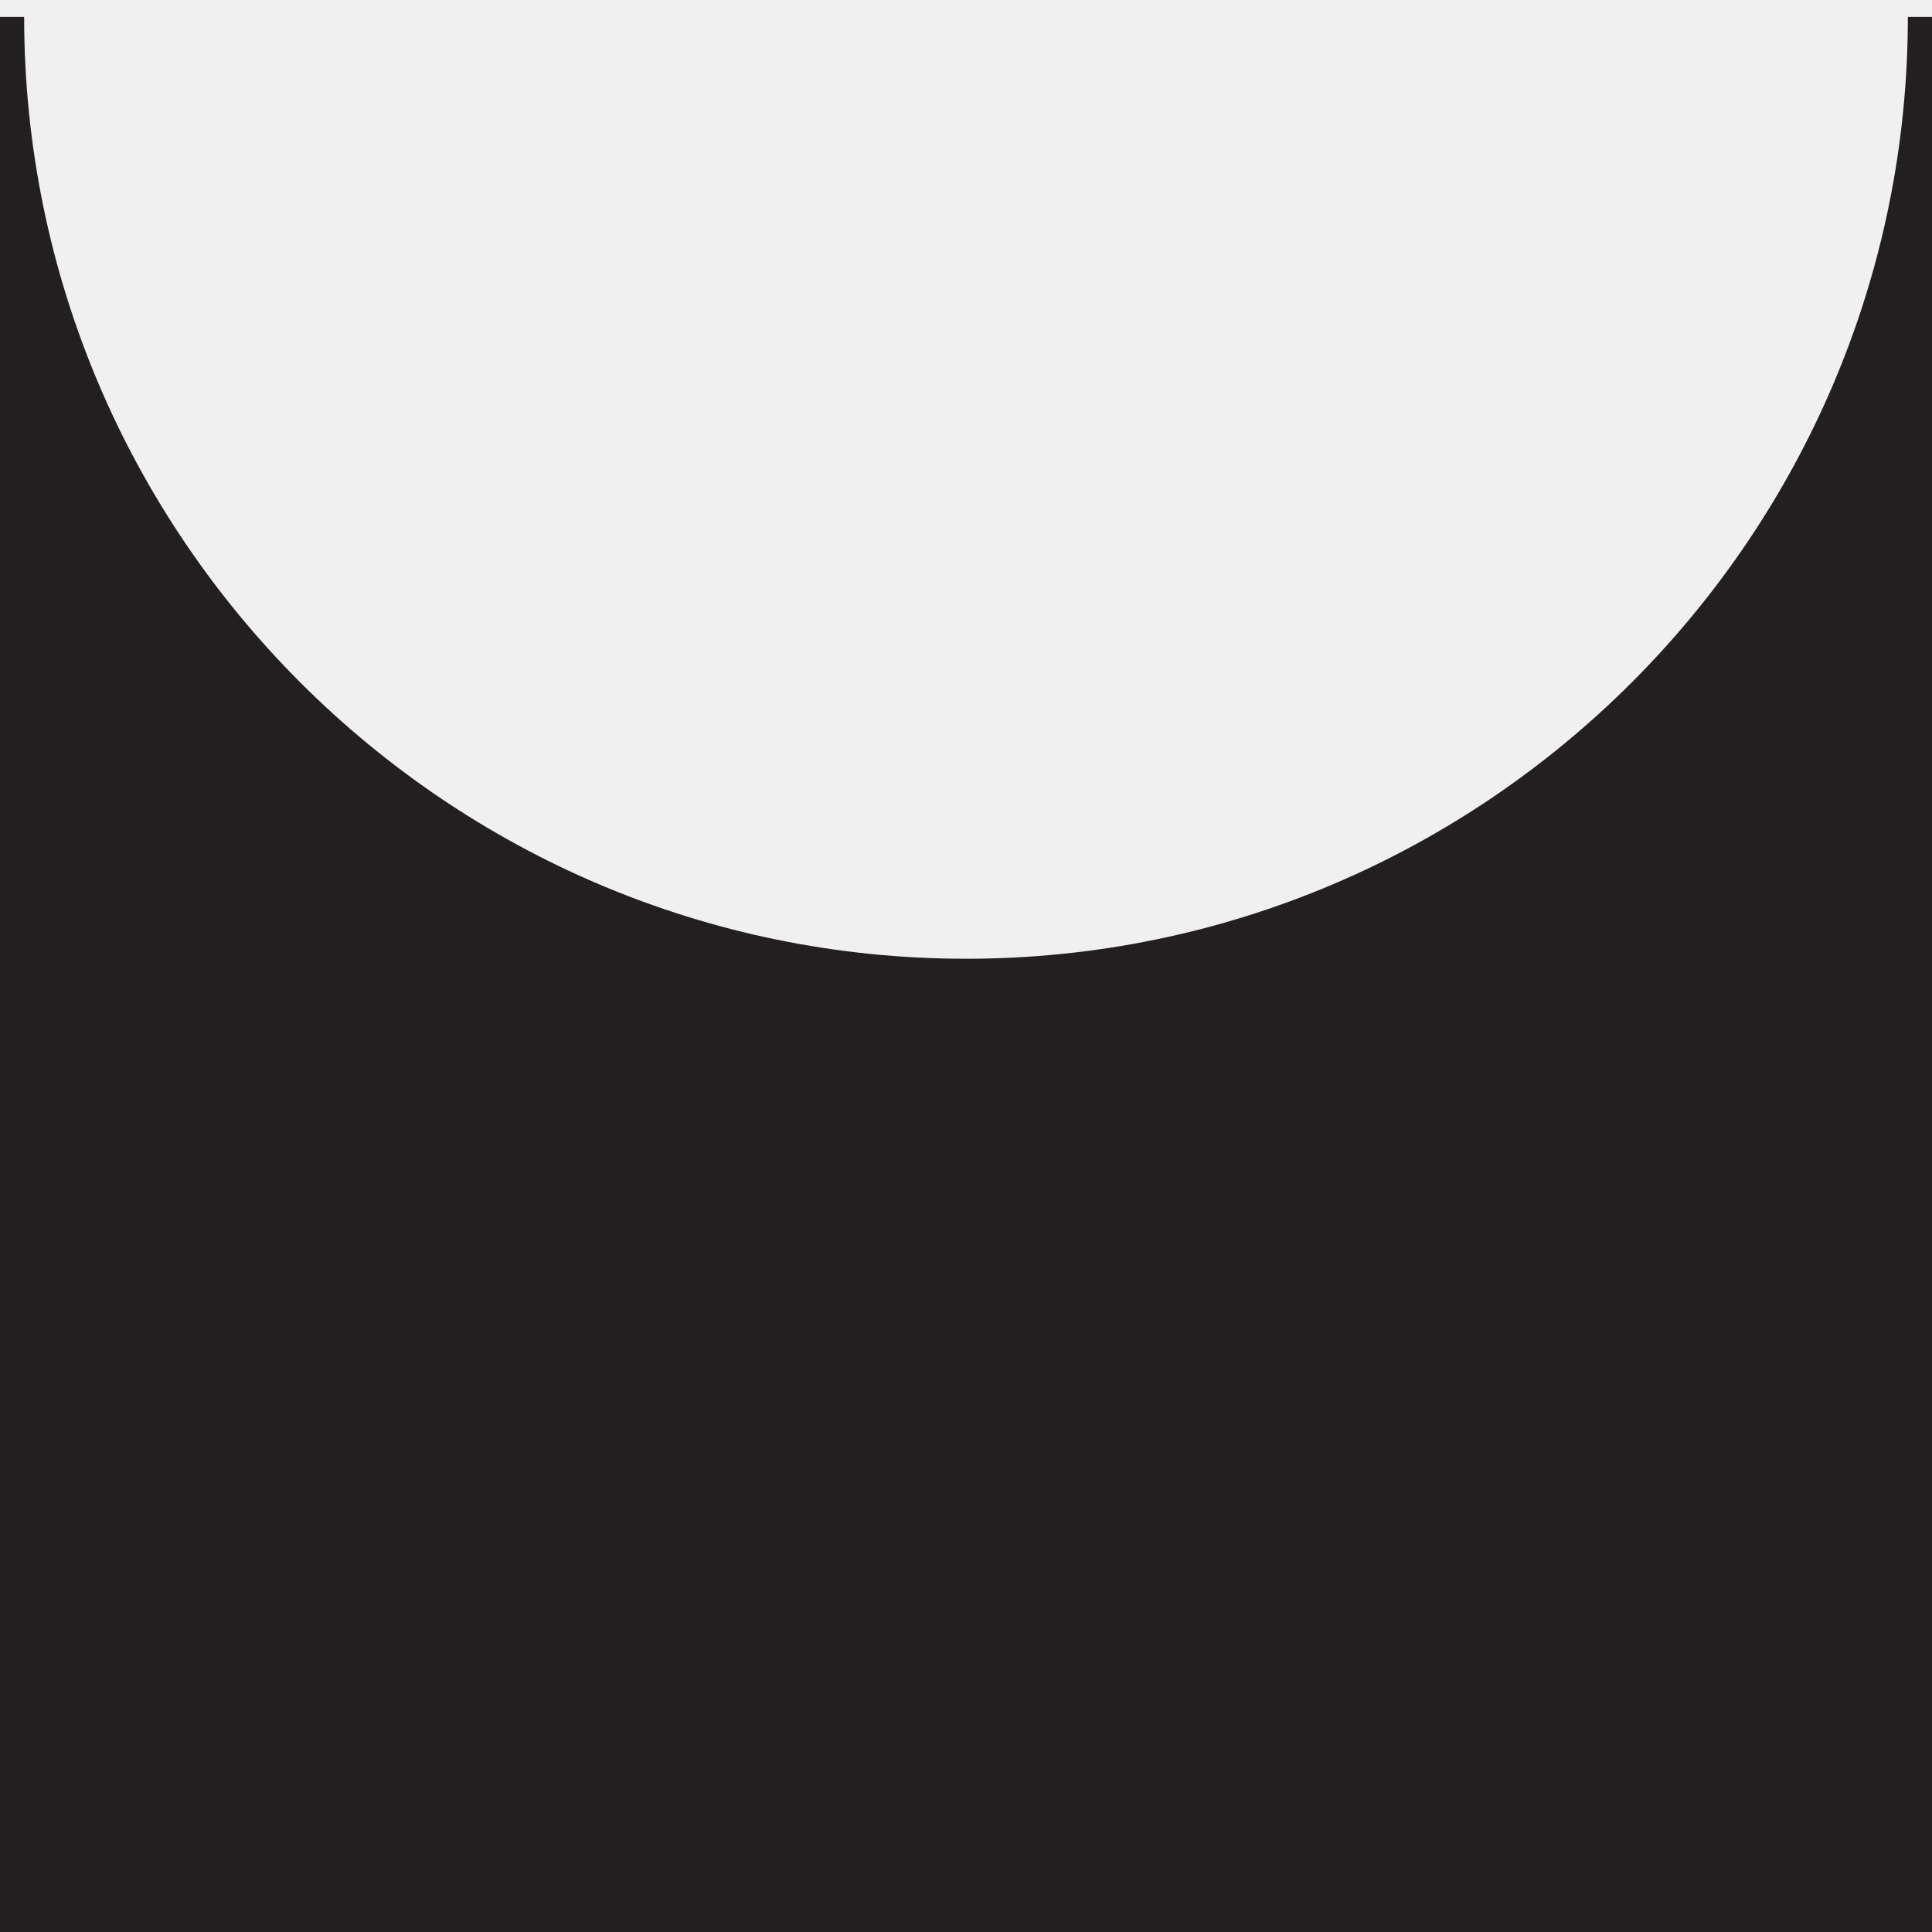
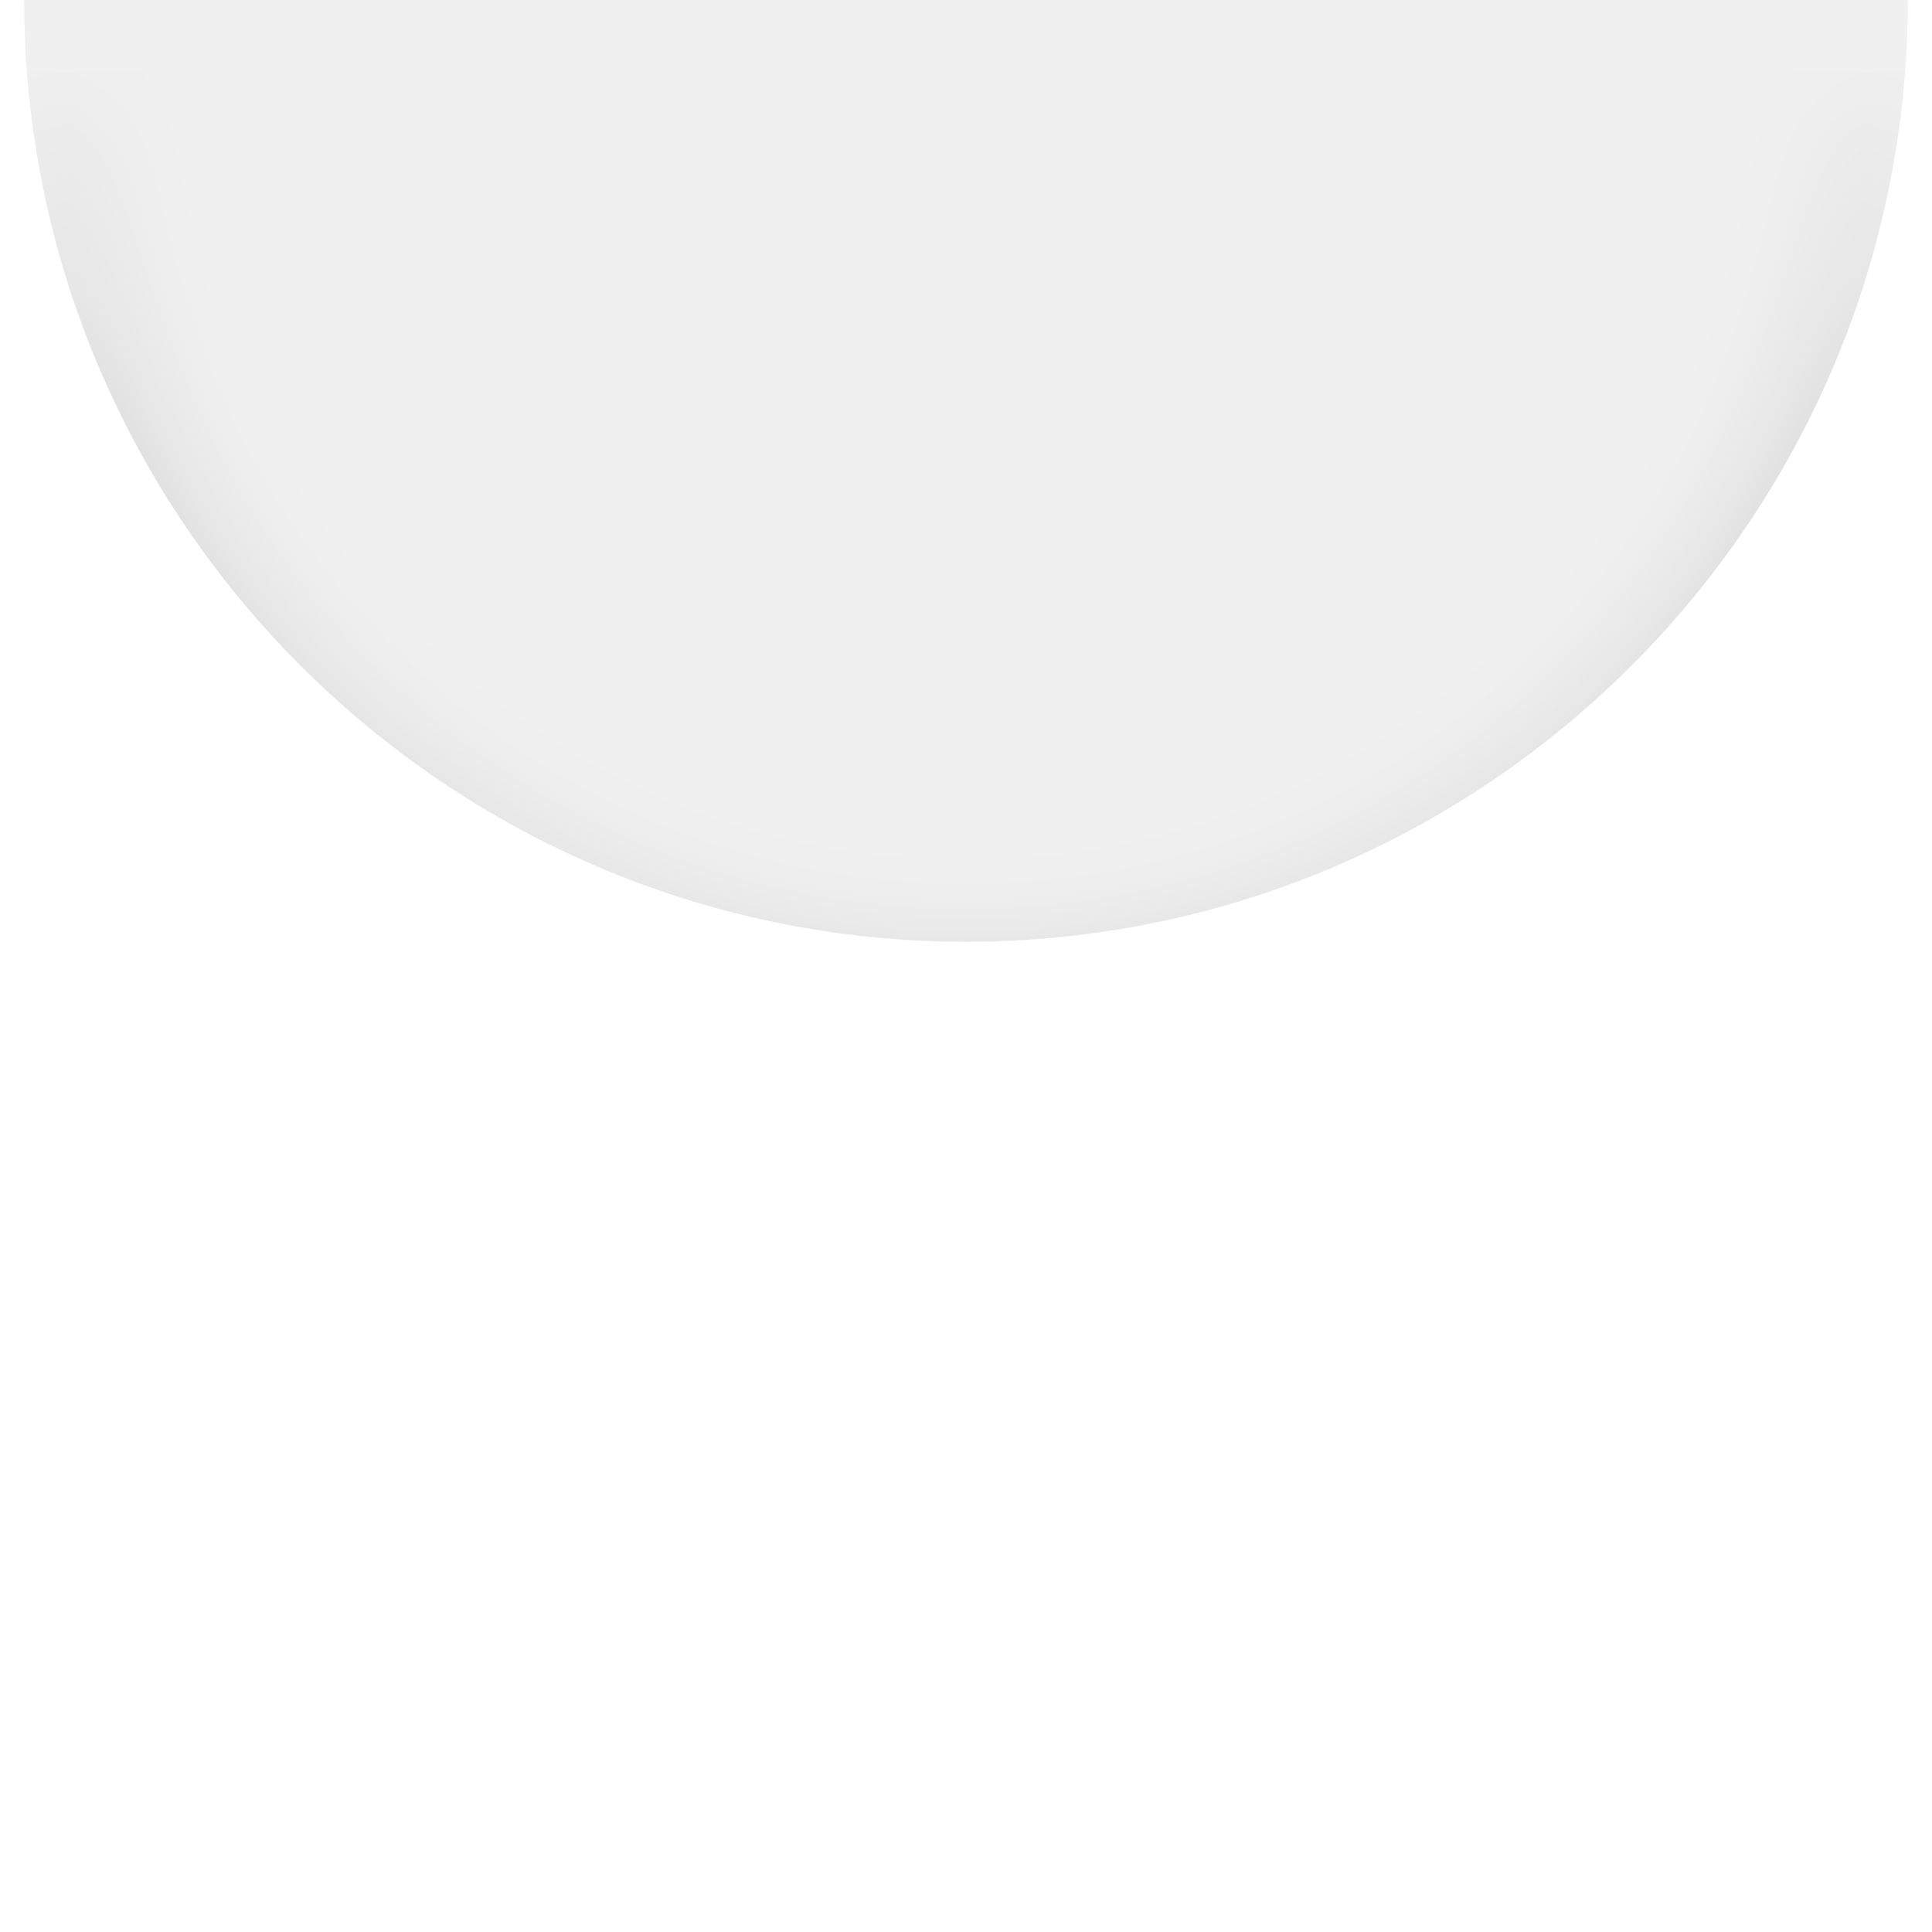
<svg xmlns="http://www.w3.org/2000/svg" version="1.1" id="Layer_1" x="0px" y="0px" viewBox="0 0 80 80" style="enable-background:new 0 0 80 80;" xml:space="preserve">
  <style type="text/css">
- 	.st0{fill:#231F20;}
+ 	.st0{fill:#fff;}
</style>
-   <path class="st0" d="M79,0.7c0,21.5-17.5,39-39,39S1,22.2,1,0.7H0v158.7h80V0.7H79z" />
+   <filter id="dropshadow" height="130%">
+     <feGaussianBlur in="SourceAlpha" stdDeviation="3" />
+     <feOffset dx="0" dy="3" result="offsetblur" />
+     <feComponentTransfer>
+       <feFuncA type="linear" slope="0.2" />
+     </feComponentTransfer>
+     <feMerge>
+       <feMergeNode />
+       <feMergeNode in="SourceGraphic" />
+     </feMerge>
+   </filter>
+   <path class="st0" style="filter:url(#dropshadow)" d="M79,0c0,21.5-17.5,39-39,39S1,21.5,1,0H0v158.7h80V0H79z" />
</svg>
